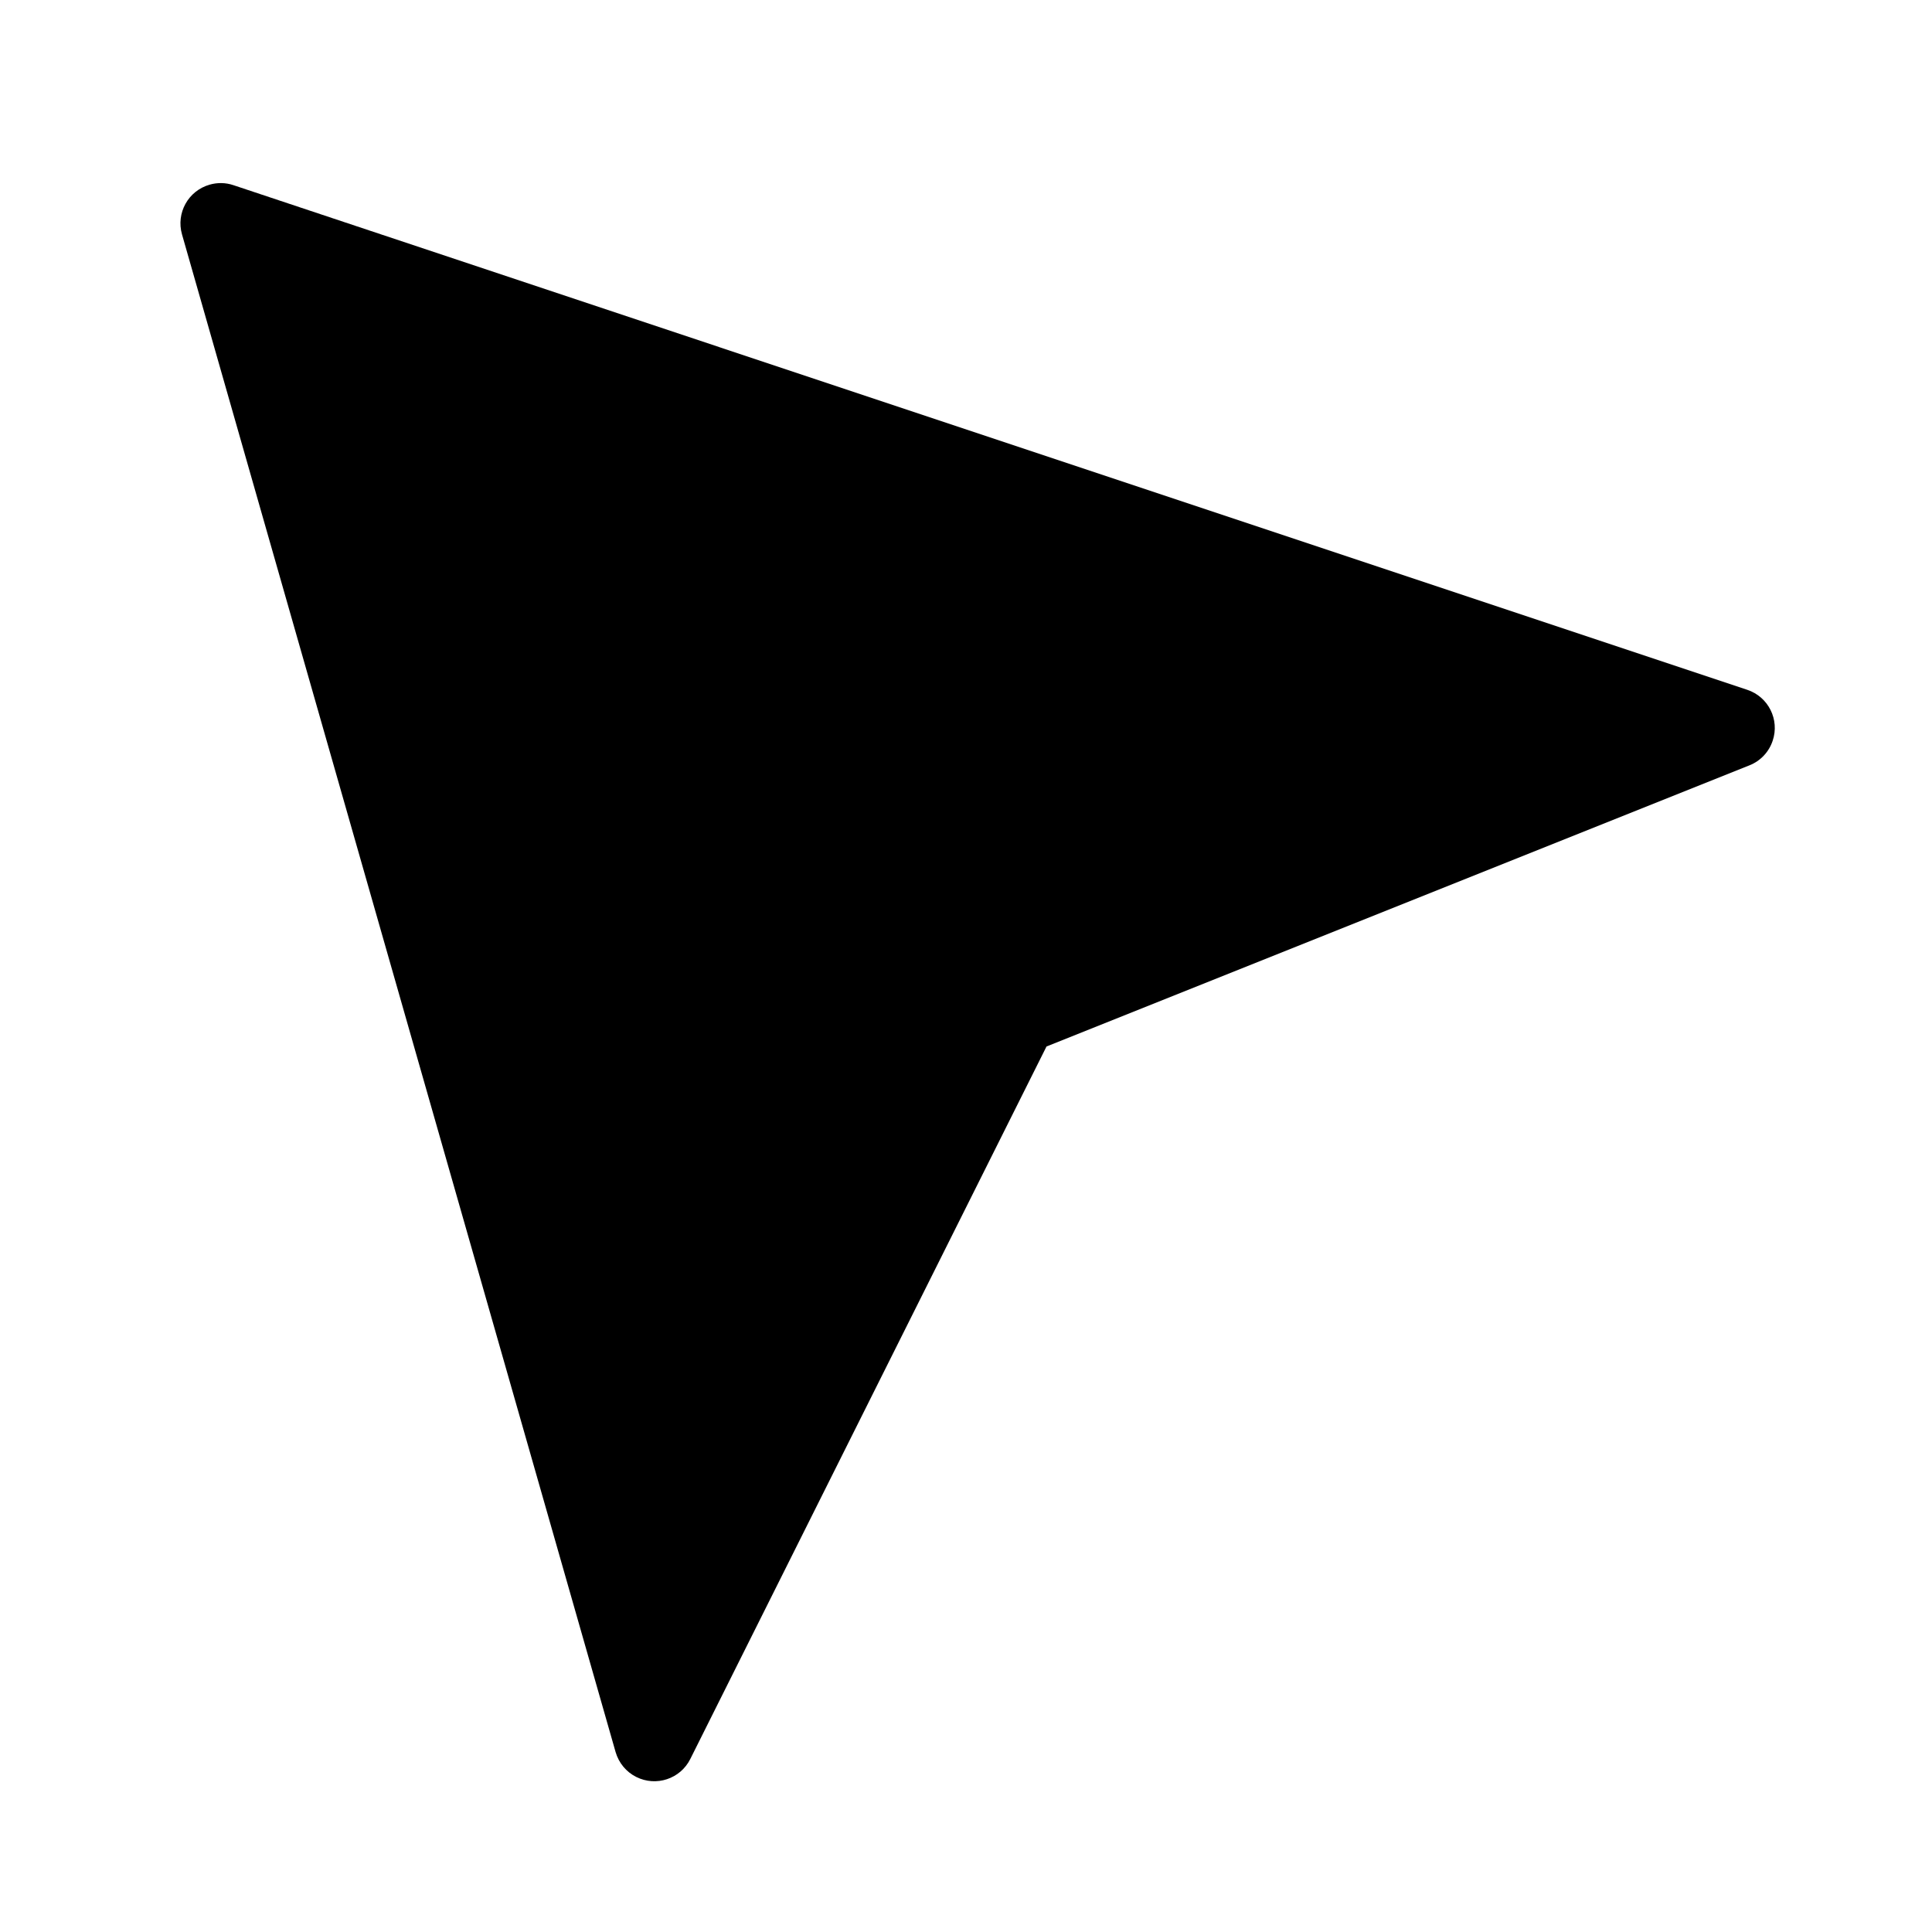
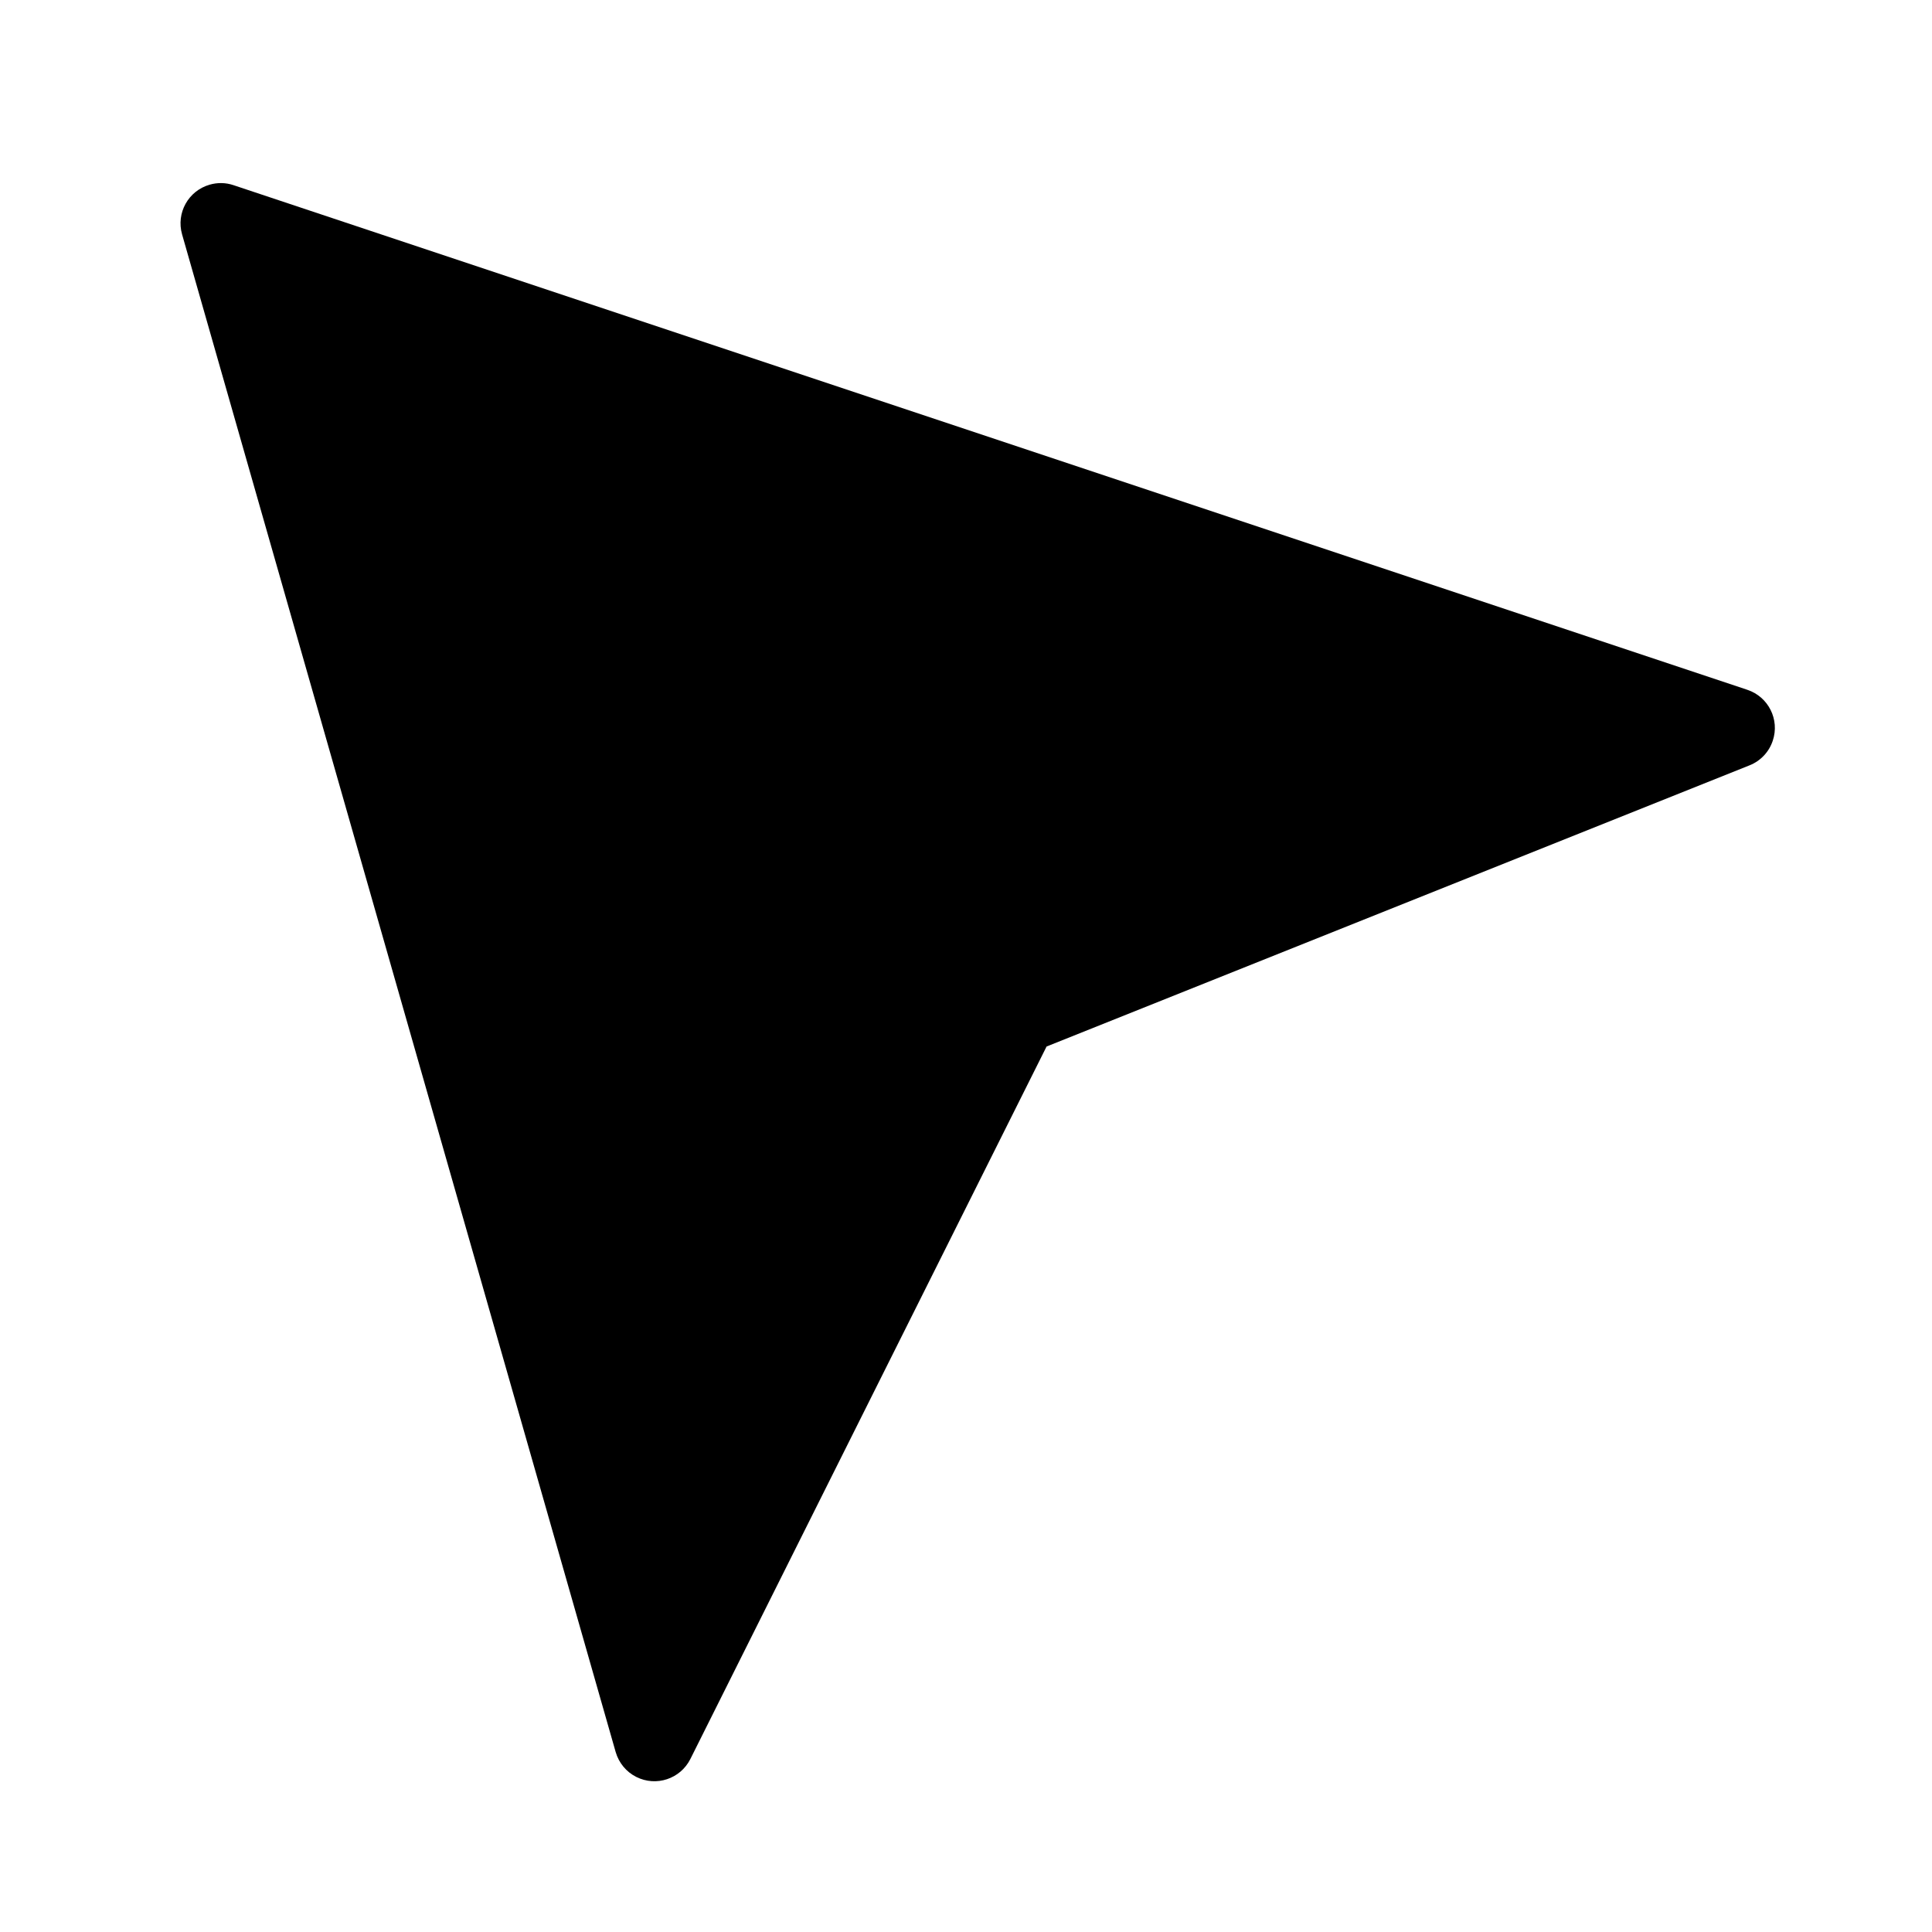
<svg xmlns="http://www.w3.org/2000/svg" viewBox="0 0 24 24">
-   <path d="M2.899 2.3L21.705 8.569C21.967 8.656 22.109 8.939 22.021 9.201C21.975 9.341 21.869 9.453 21.733 9.507L13 13L8.575 21.851C8.452 22.098 8.151 22.198 7.904 22.074C7.779 22.012 7.686 21.899 7.647 21.764L2.261 2.912C2.185 2.646 2.338 2.37 2.604 2.294C2.701 2.266 2.804 2.268 2.899 2.3Z" />
+   <path d="M2.9 2.3L21.706 8.569C21.968 8.656 22.11 8.939 22.022 9.201C21.976 9.341 21.87 9.453 21.734 9.507L13.001 13L8.576 21.851C8.452 22.098 8.152 22.198 7.905 22.074C7.78 22.012 7.687 21.899 7.648 21.764L2.262 2.912C2.186 2.646 2.339 2.37 2.605 2.294C2.702 2.266 2.805 2.268 2.9 2.3Z" />
</svg>
